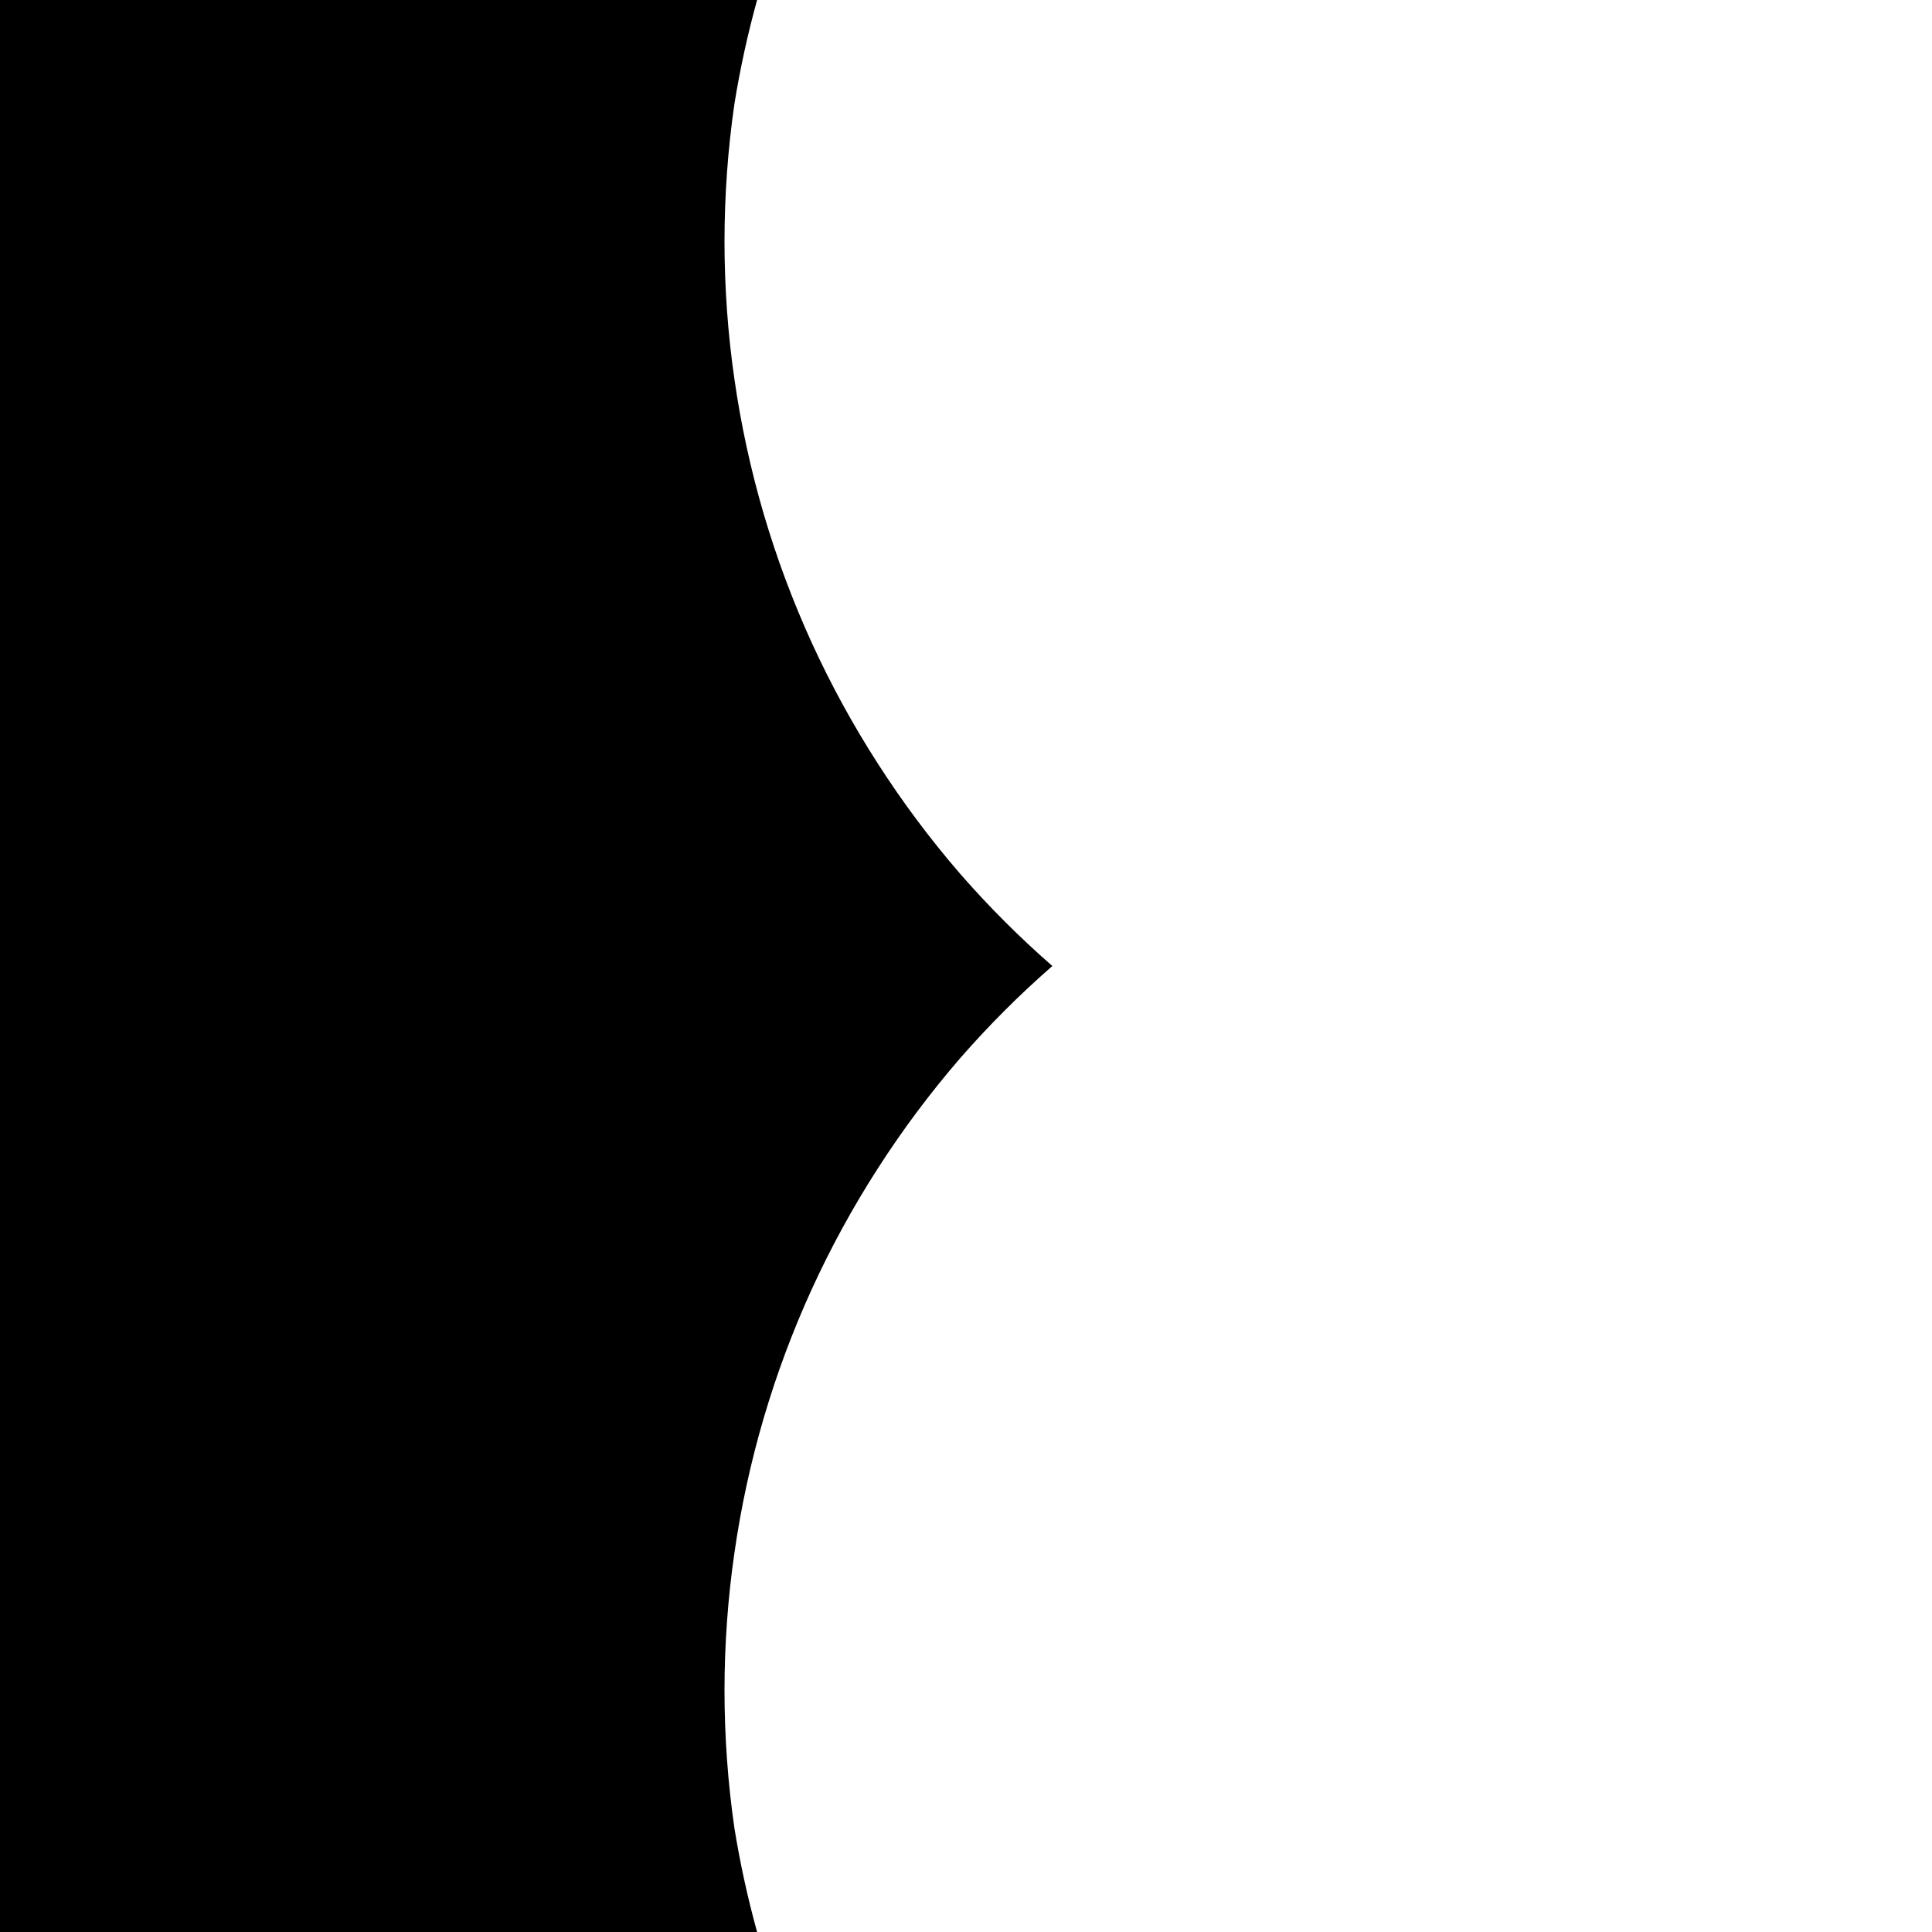
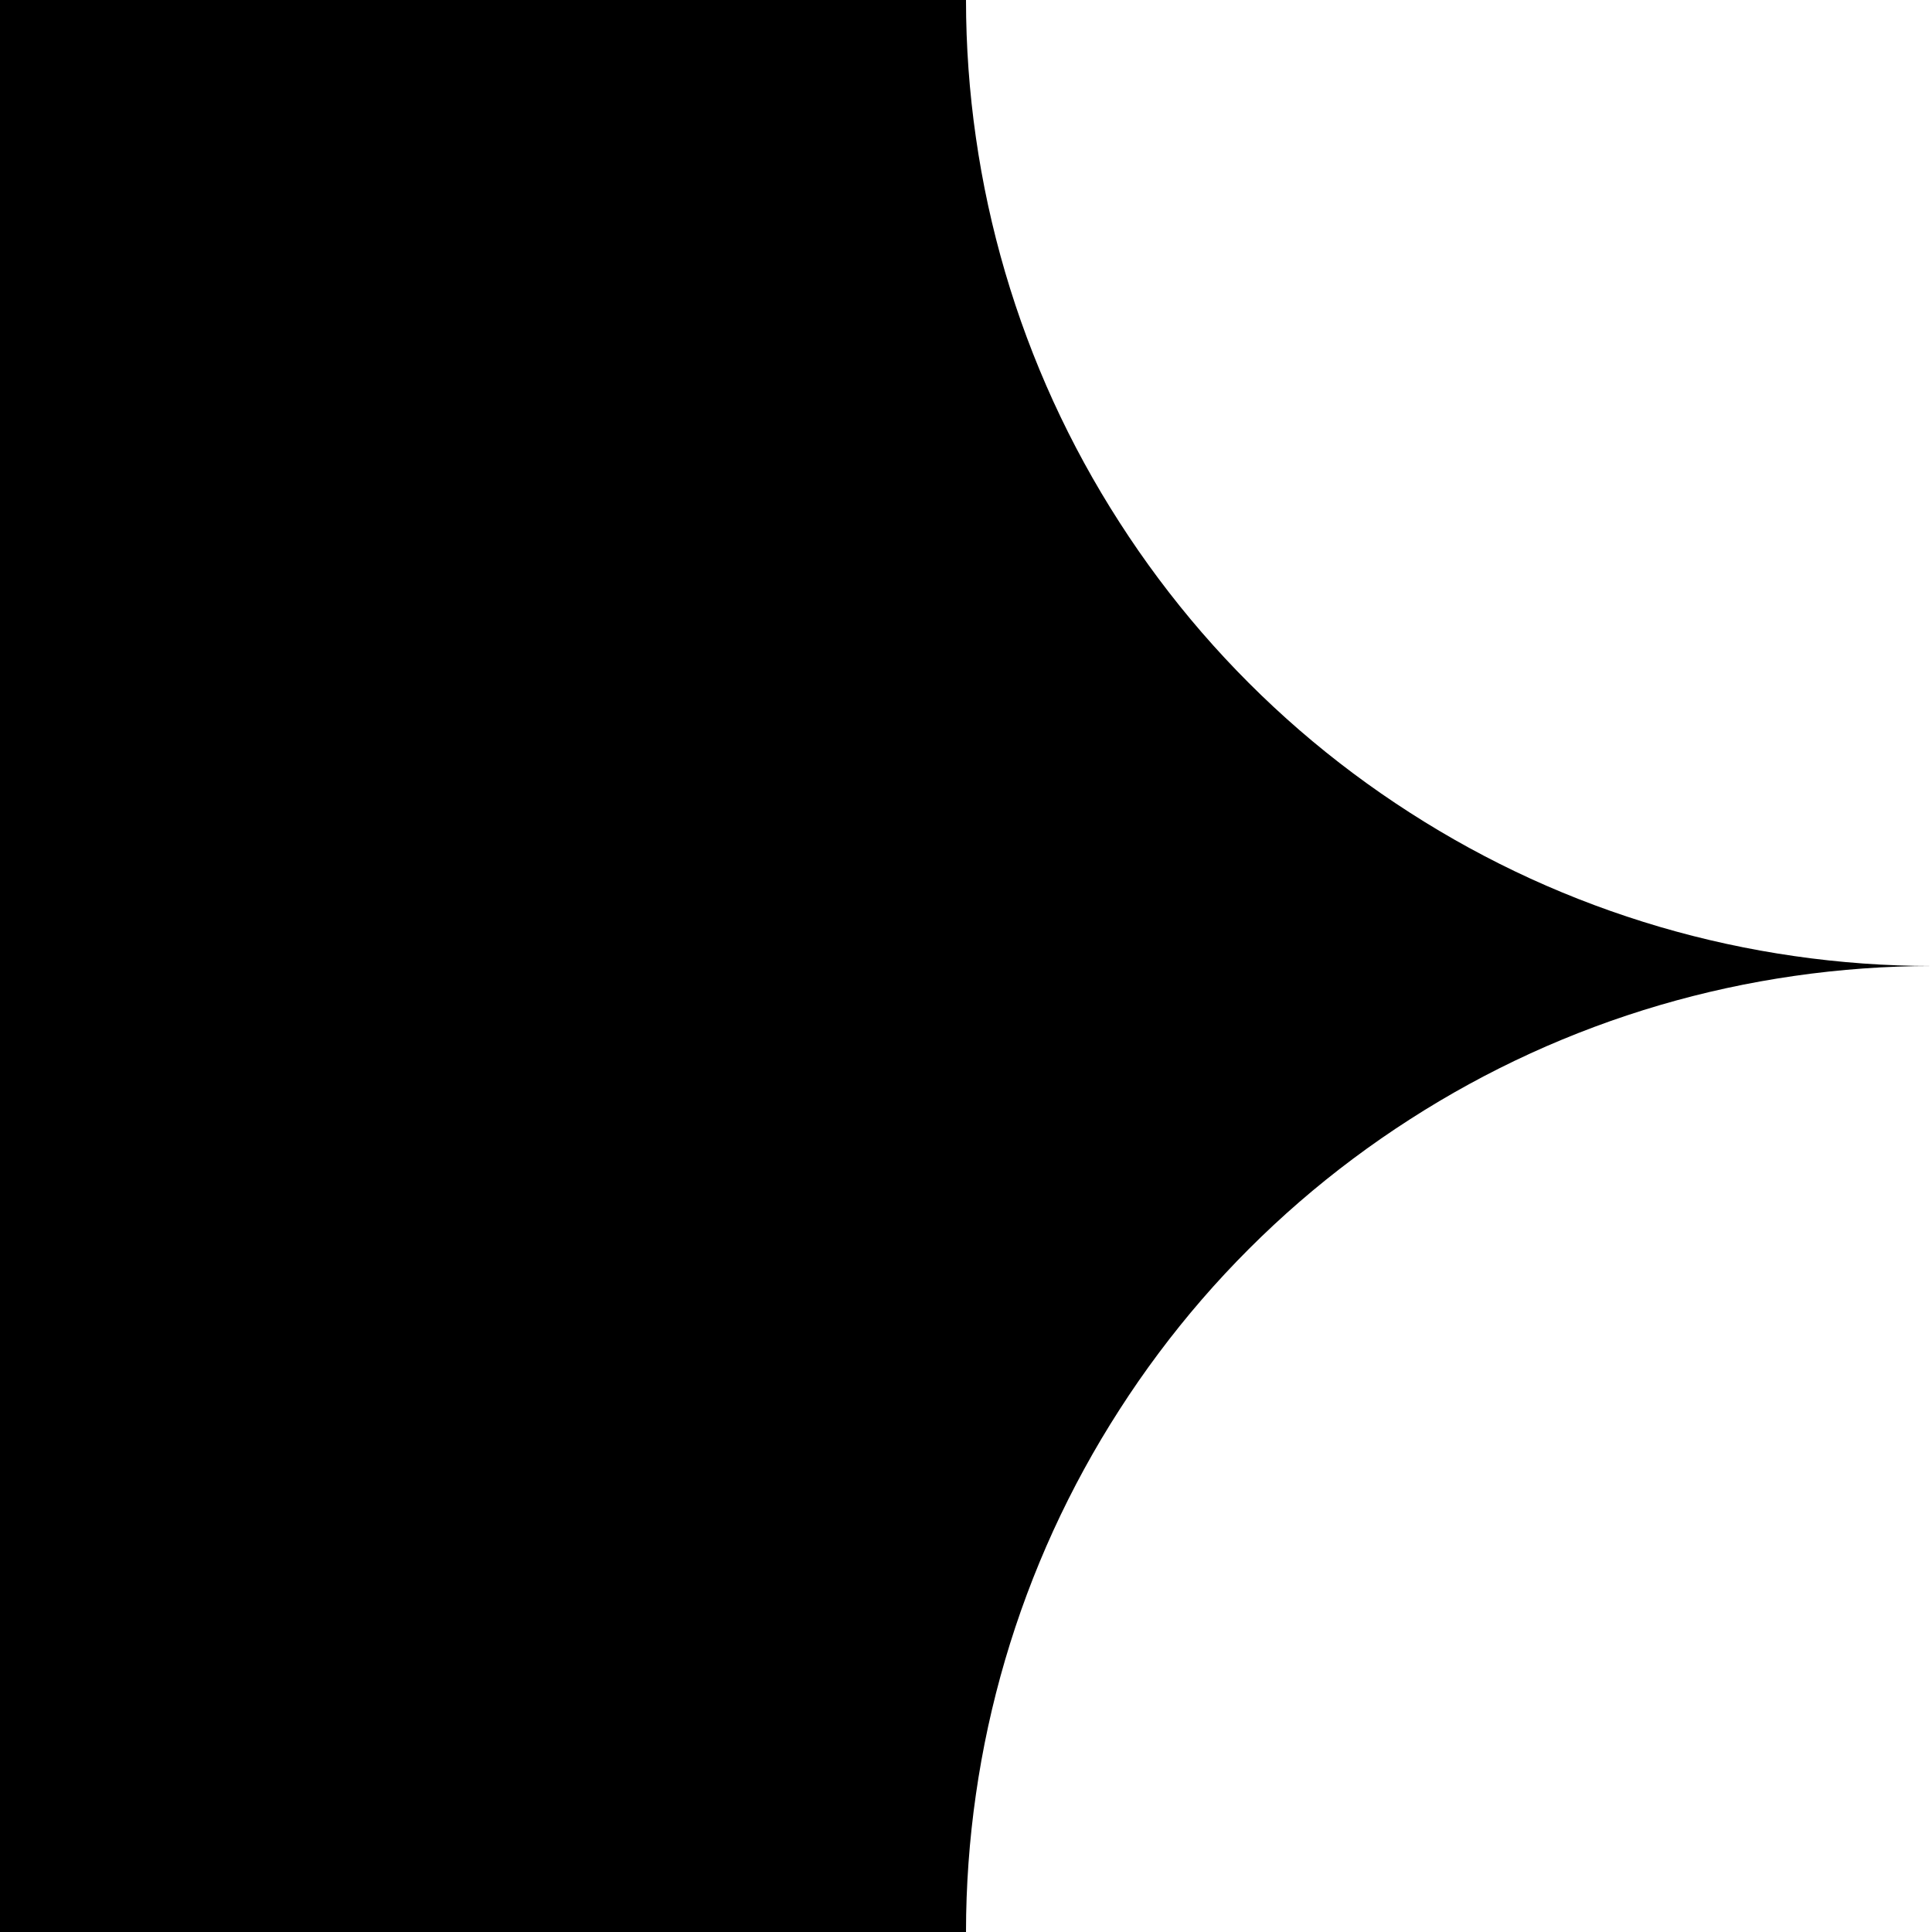
<svg xmlns="http://www.w3.org/2000/svg" width="16" height="16" viewBox="0 0 16 16">
-   <path fill="#000000" d="M 0 0 L 0 16 L 6.27 16 A 8 8 0 0 1 6.082 15.139 A 8 8 0 0 1 6 14 A 8 8 0 0 1 6.082 12.861 A 8 8 0 0 1 6.324 11.746 A 8 8 0 0 1 6.723 10.676 A 8 8 0 0 1 7.27 9.676 A 8 8 0 0 1 7.953 8.762 A 8 8 0 0 1 8.715 8 A 8 8 0 0 1 7.953 7.238 A 8 8 0 0 1 7.27 6.324 A 8 8 0 0 1 6.723 5.324 A 8 8 0 0 1 6.324 4.254 A 8 8 0 0 1 6.082 3.139 A 8 8 0 0 1 6 2 A 8 8 0 0 1 6.082 0.861 A 8 8 0 0 1 6.27 0 L 0 0 z" />
+   <path fill="#000000" d="M 8 0 L 0 0 L 0 16 L 8 16 A 8 8 0 0 1 8.082 14.861 A 8 8 0 0 1 8.324 13.746 A 8 8 0 0 1 8.723 12.676 A 8 8 0 0 1 9.27 11.676 A 8 8 0 0 1 9.953 10.762 A 8 8 0 0 1 10.762 9.953 A 8 8 0 0 1 11.676 9.27 A 8 8 0 0 1 12.676 8.723 A 8 8 0 0 1 13.746 8.324 A 8 8 0 0 1 14.861 8.082 A 8 8 0 0 1 16 8 A 8 8 0 0 1 14.861 7.918 A 8 8 0 0 1 13.746 7.676 A 8 8 0 0 1 12.676 7.277 A 8 8 0 0 1 11.676 6.73 A 8 8 0 0 1 10.762 6.047 A 8 8 0 0 1 9.953 5.238 A 8 8 0 0 1 9.27 4.324 A 8 8 0 0 1 8.723 3.324 A 8 8 0 0 1 8.324 2.254 A 8 8 0 0 1 8.082 1.139 A 8 8 0 0 1 8 0 z" />
</svg>
